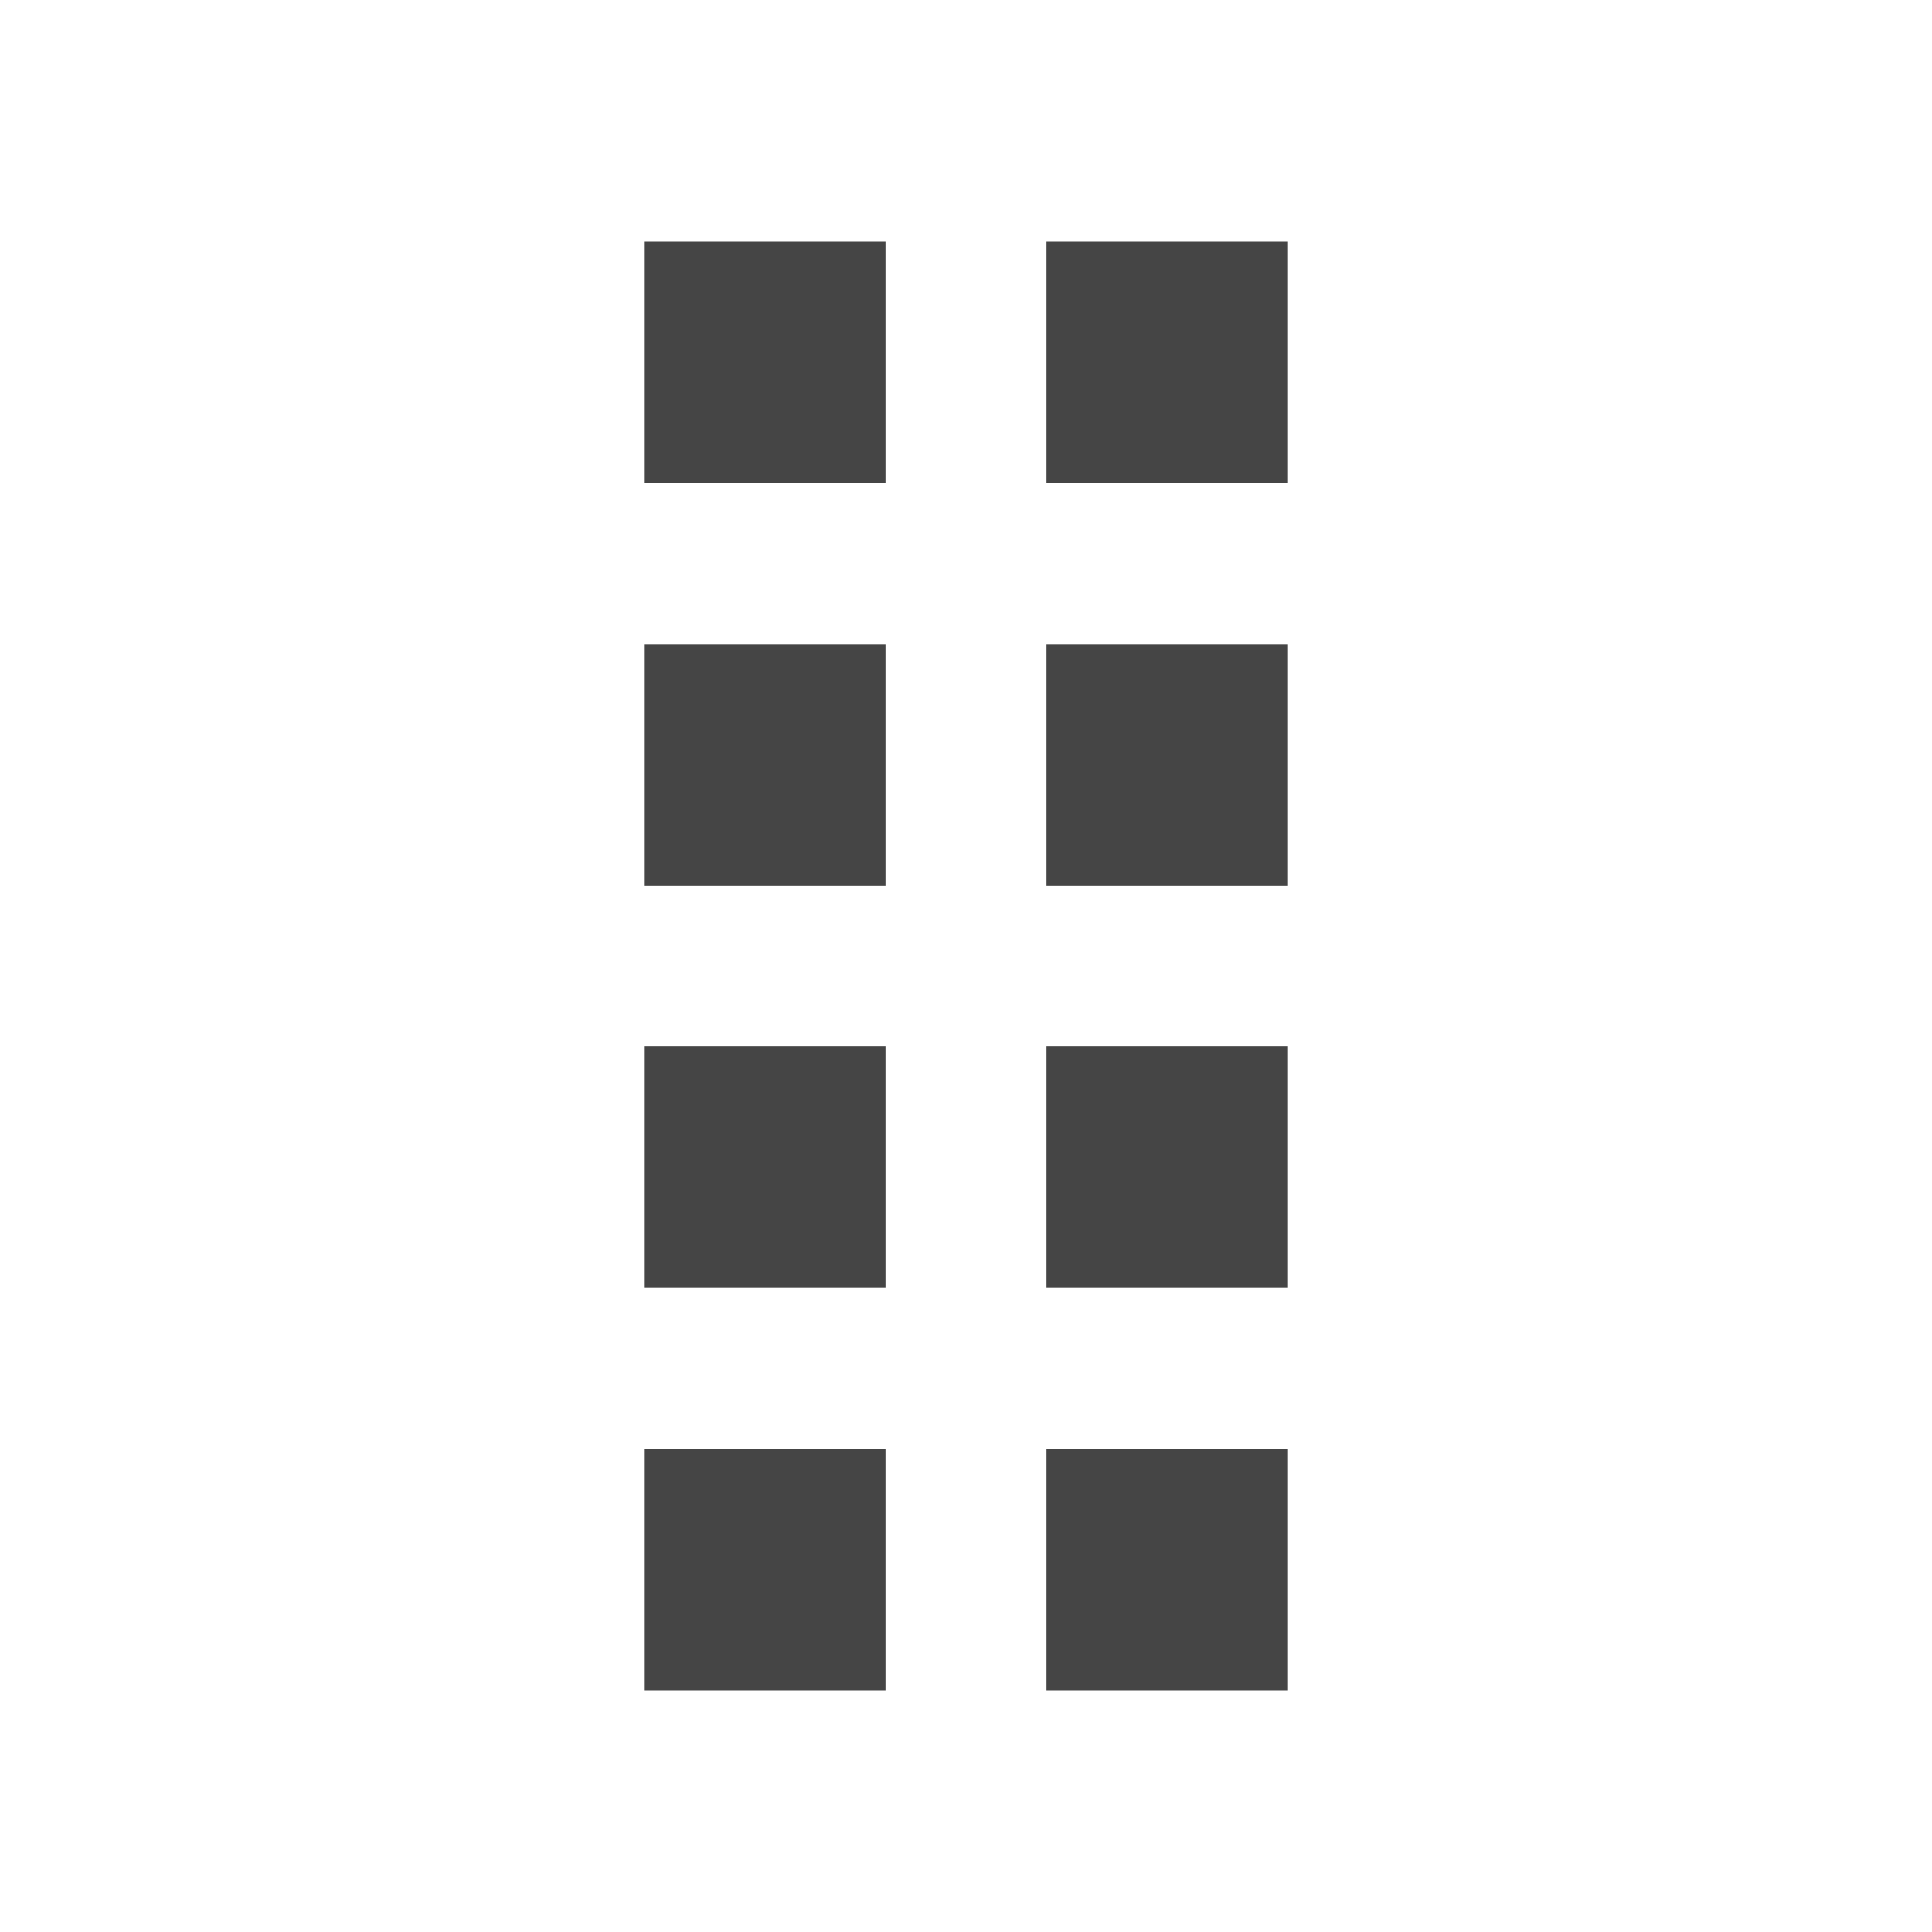
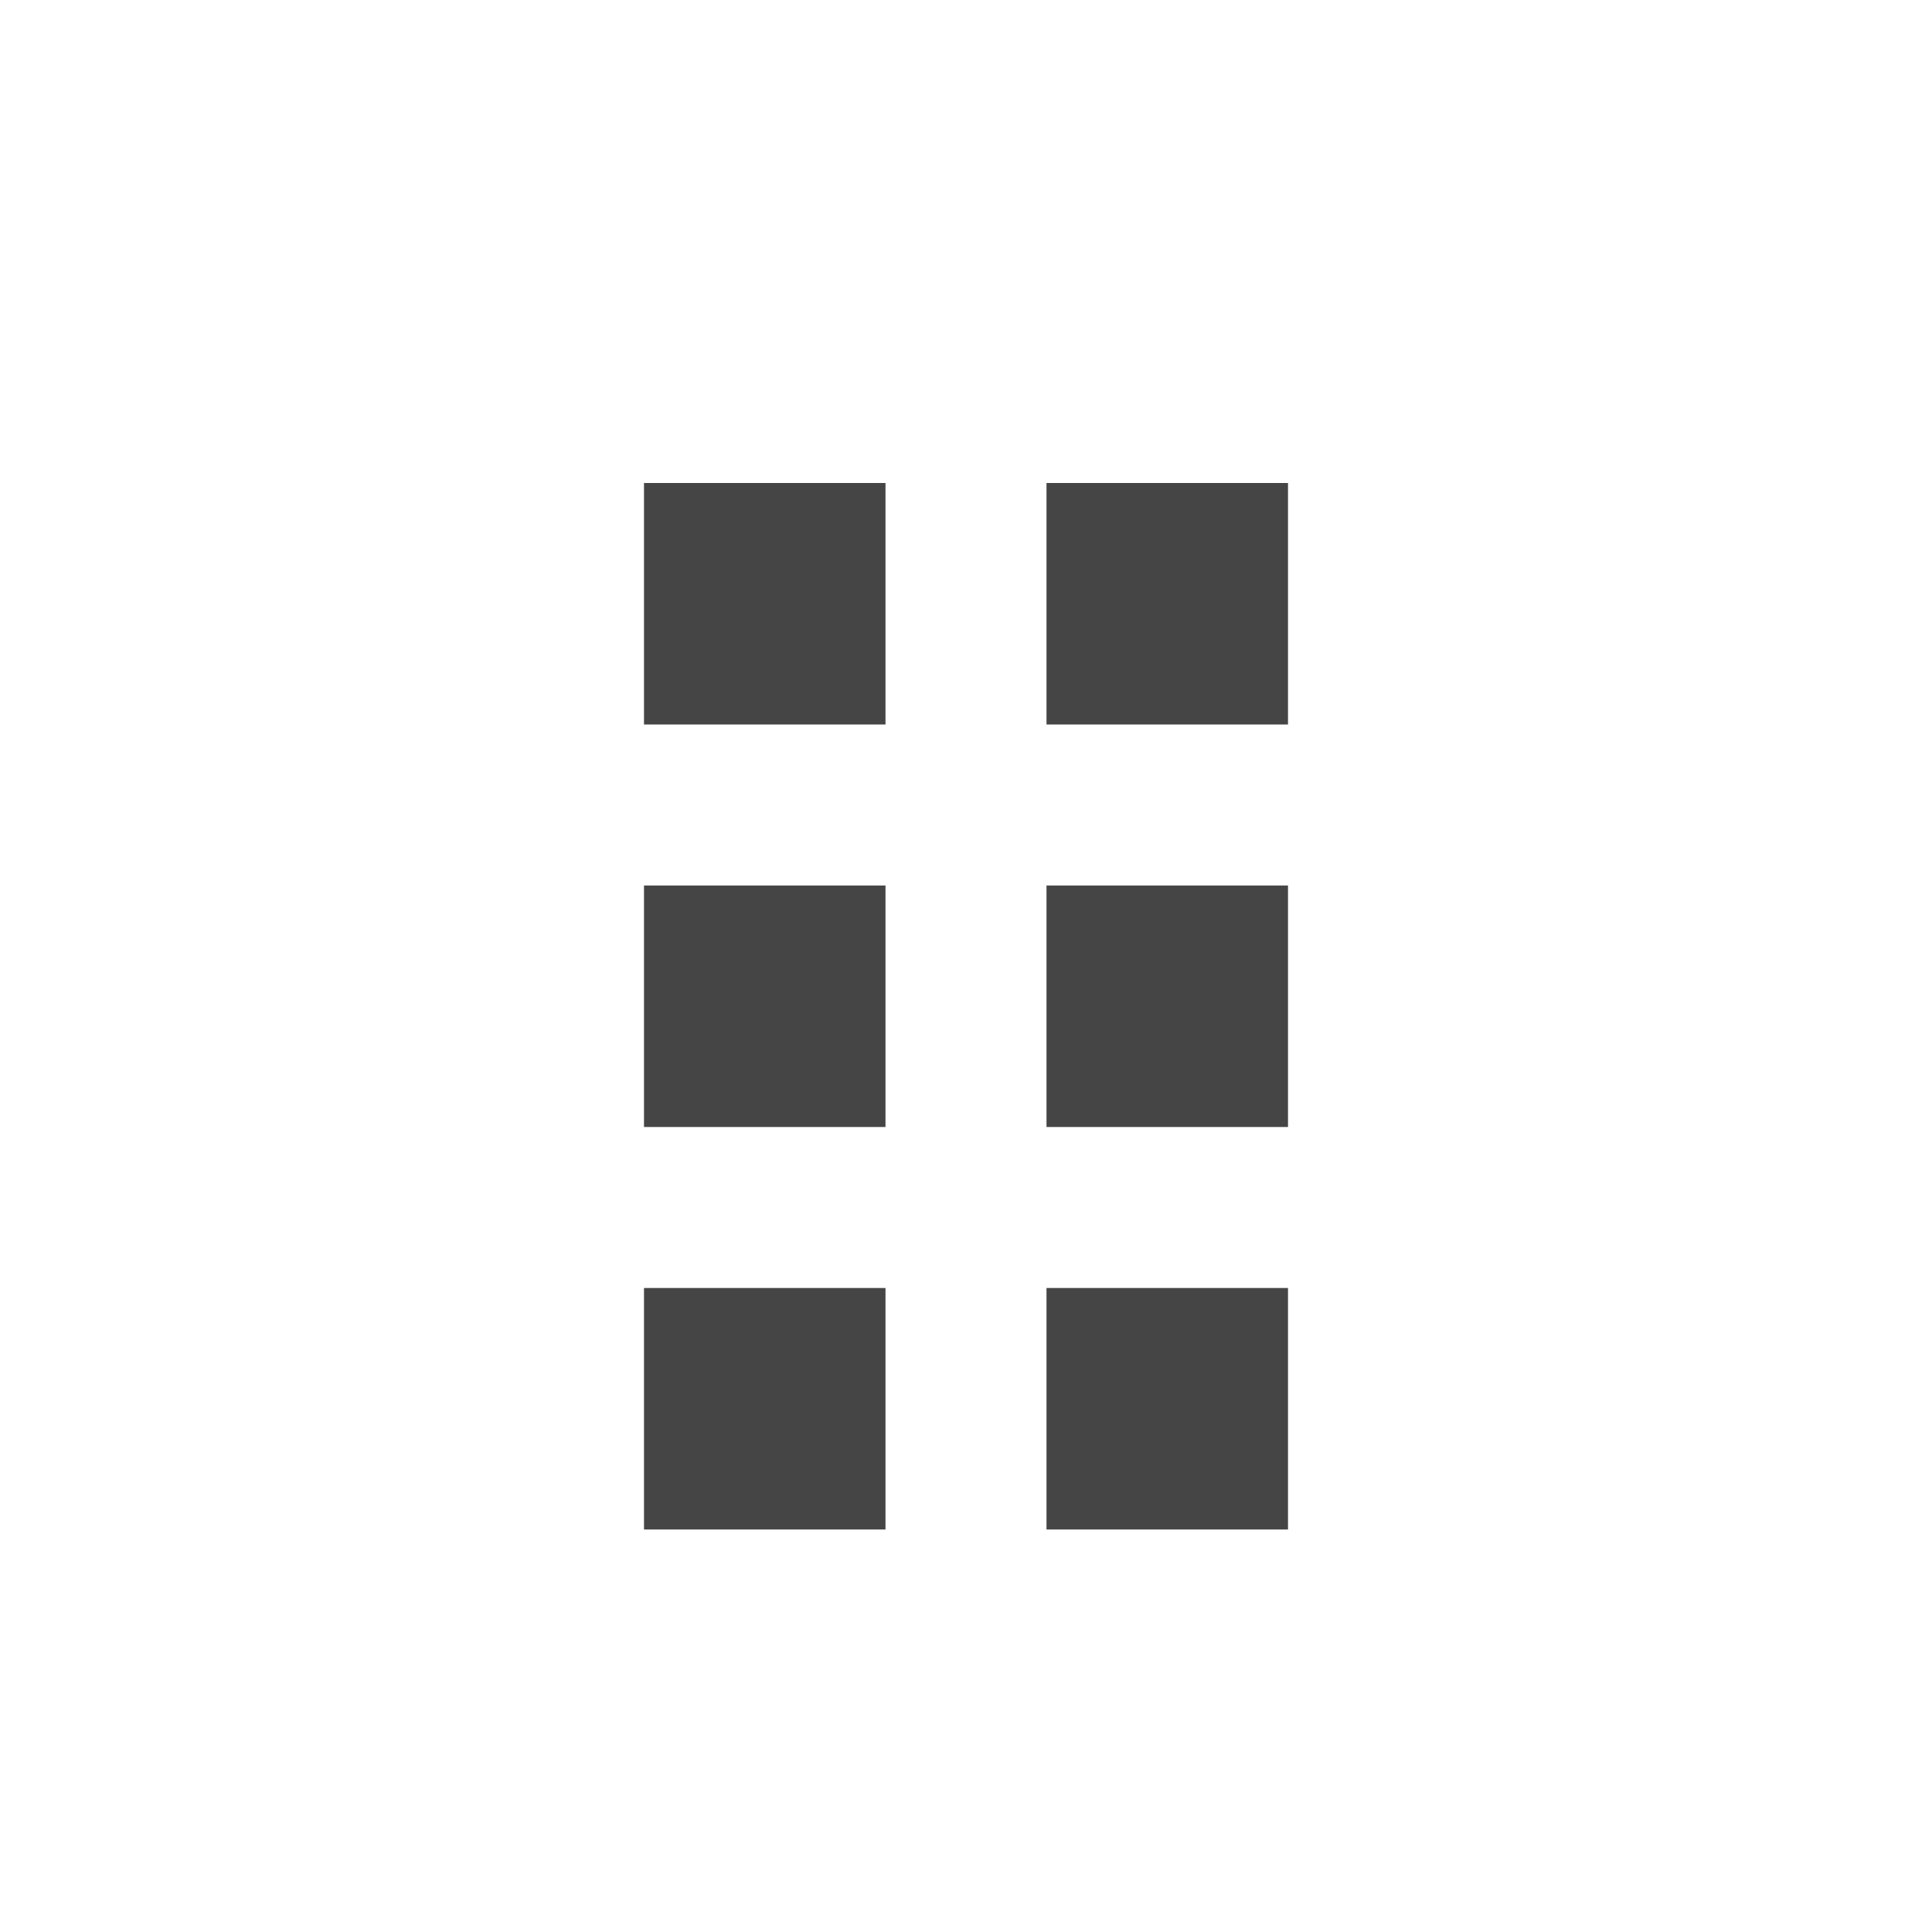
- <svg xmlns="http://www.w3.org/2000/svg" viewBox="0 0 24 24">
-   <g fill="none" fill-rule="evenodd">
-     <path d="M0 0h24v24H0z" />
-     <path fill="#454545" d="M11 18v3H8v-3h3zm5 0v3h-3v-3h3zm-5-5v3H8v-3h3zm5 0v3h-3v-3h3zm-5-5v3H8V8h3zm5 0v3h-3V8h3zm-5-5v3H8V3h3zm5 0v3h-3V3h3z" />
+ <svg xmlns="http://www.w3.org/2000/svg" width="24px" height="24px" viewBox="0 0 24 24" version="1.1">
+   <g id="Icons/24dp/ic_dragndrop2" stroke="none" stroke-width="1" fill="none" fill-rule="evenodd">
+     <g id="Icon">
+       <rect id="Container" x="0" y="0" width="24" height="24" />
+       <path d="M8,6 L11,6 L11,9 L8,9 L8,6 Z M13,6 L16,6 L16,9 L13,9 L13,6 Z M8,11 L11,11 L11,14 L8,14 L8,11 Z M13,11 L16,11 L16,14 L13,14 L13,11 Z M8,16 L11,16 L11,19 L8,19 L8,16 Z M13,16 L16,16 L16,19 L13,19 L13,16 Z" fill="#454545" />
+     </g>
  </g>
</svg>
